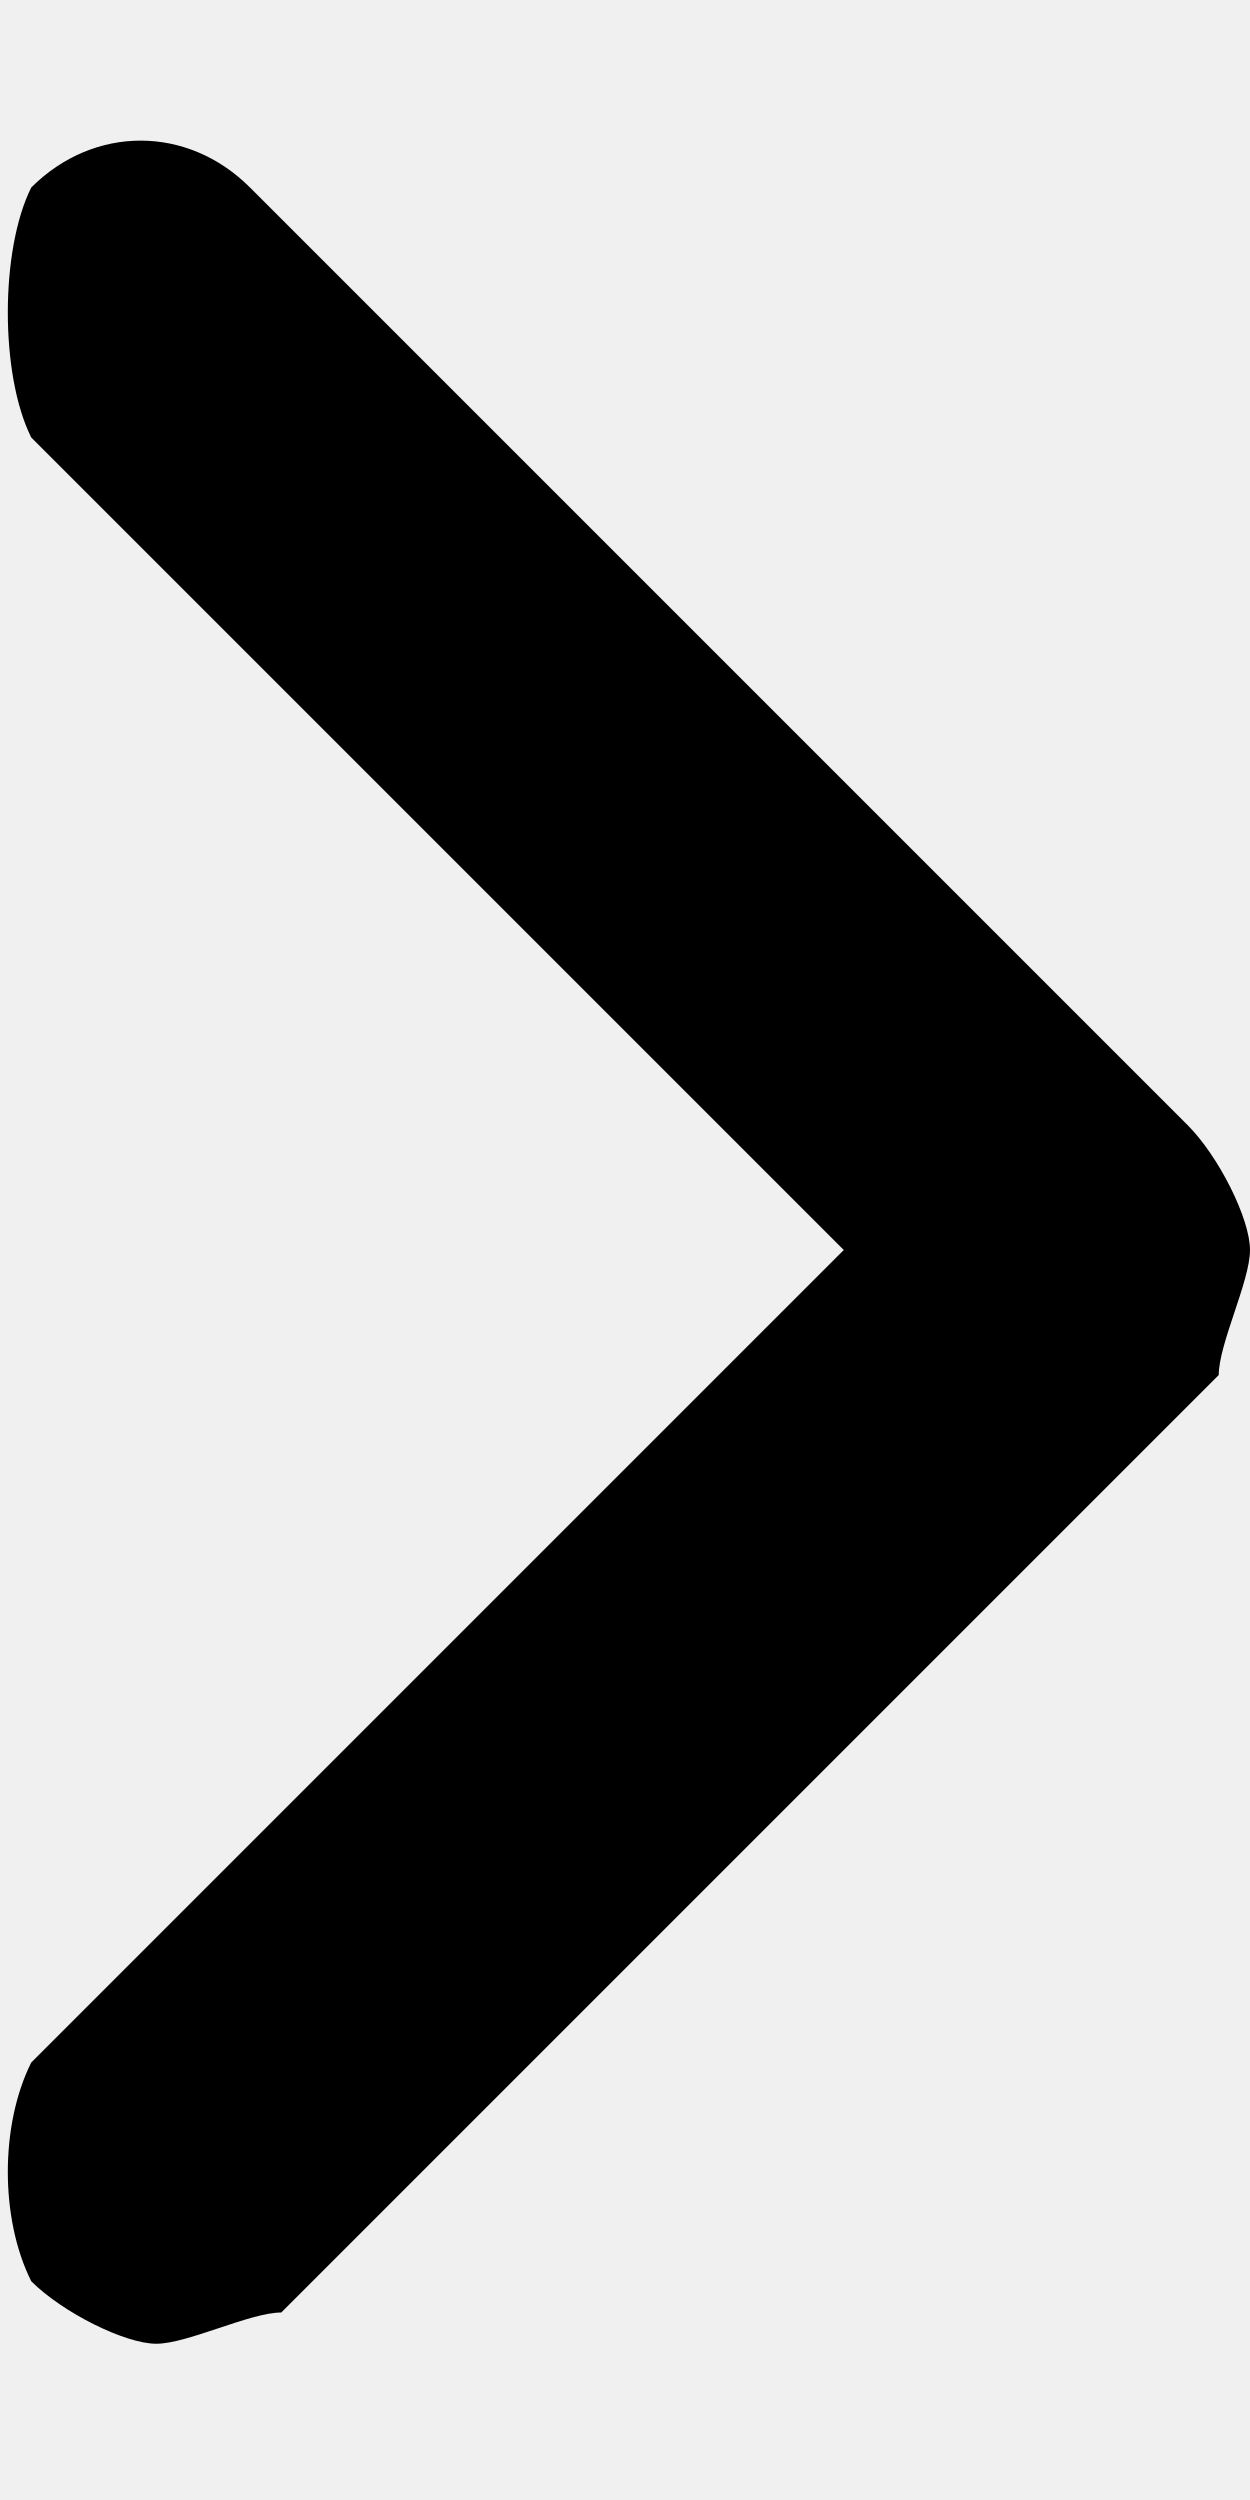
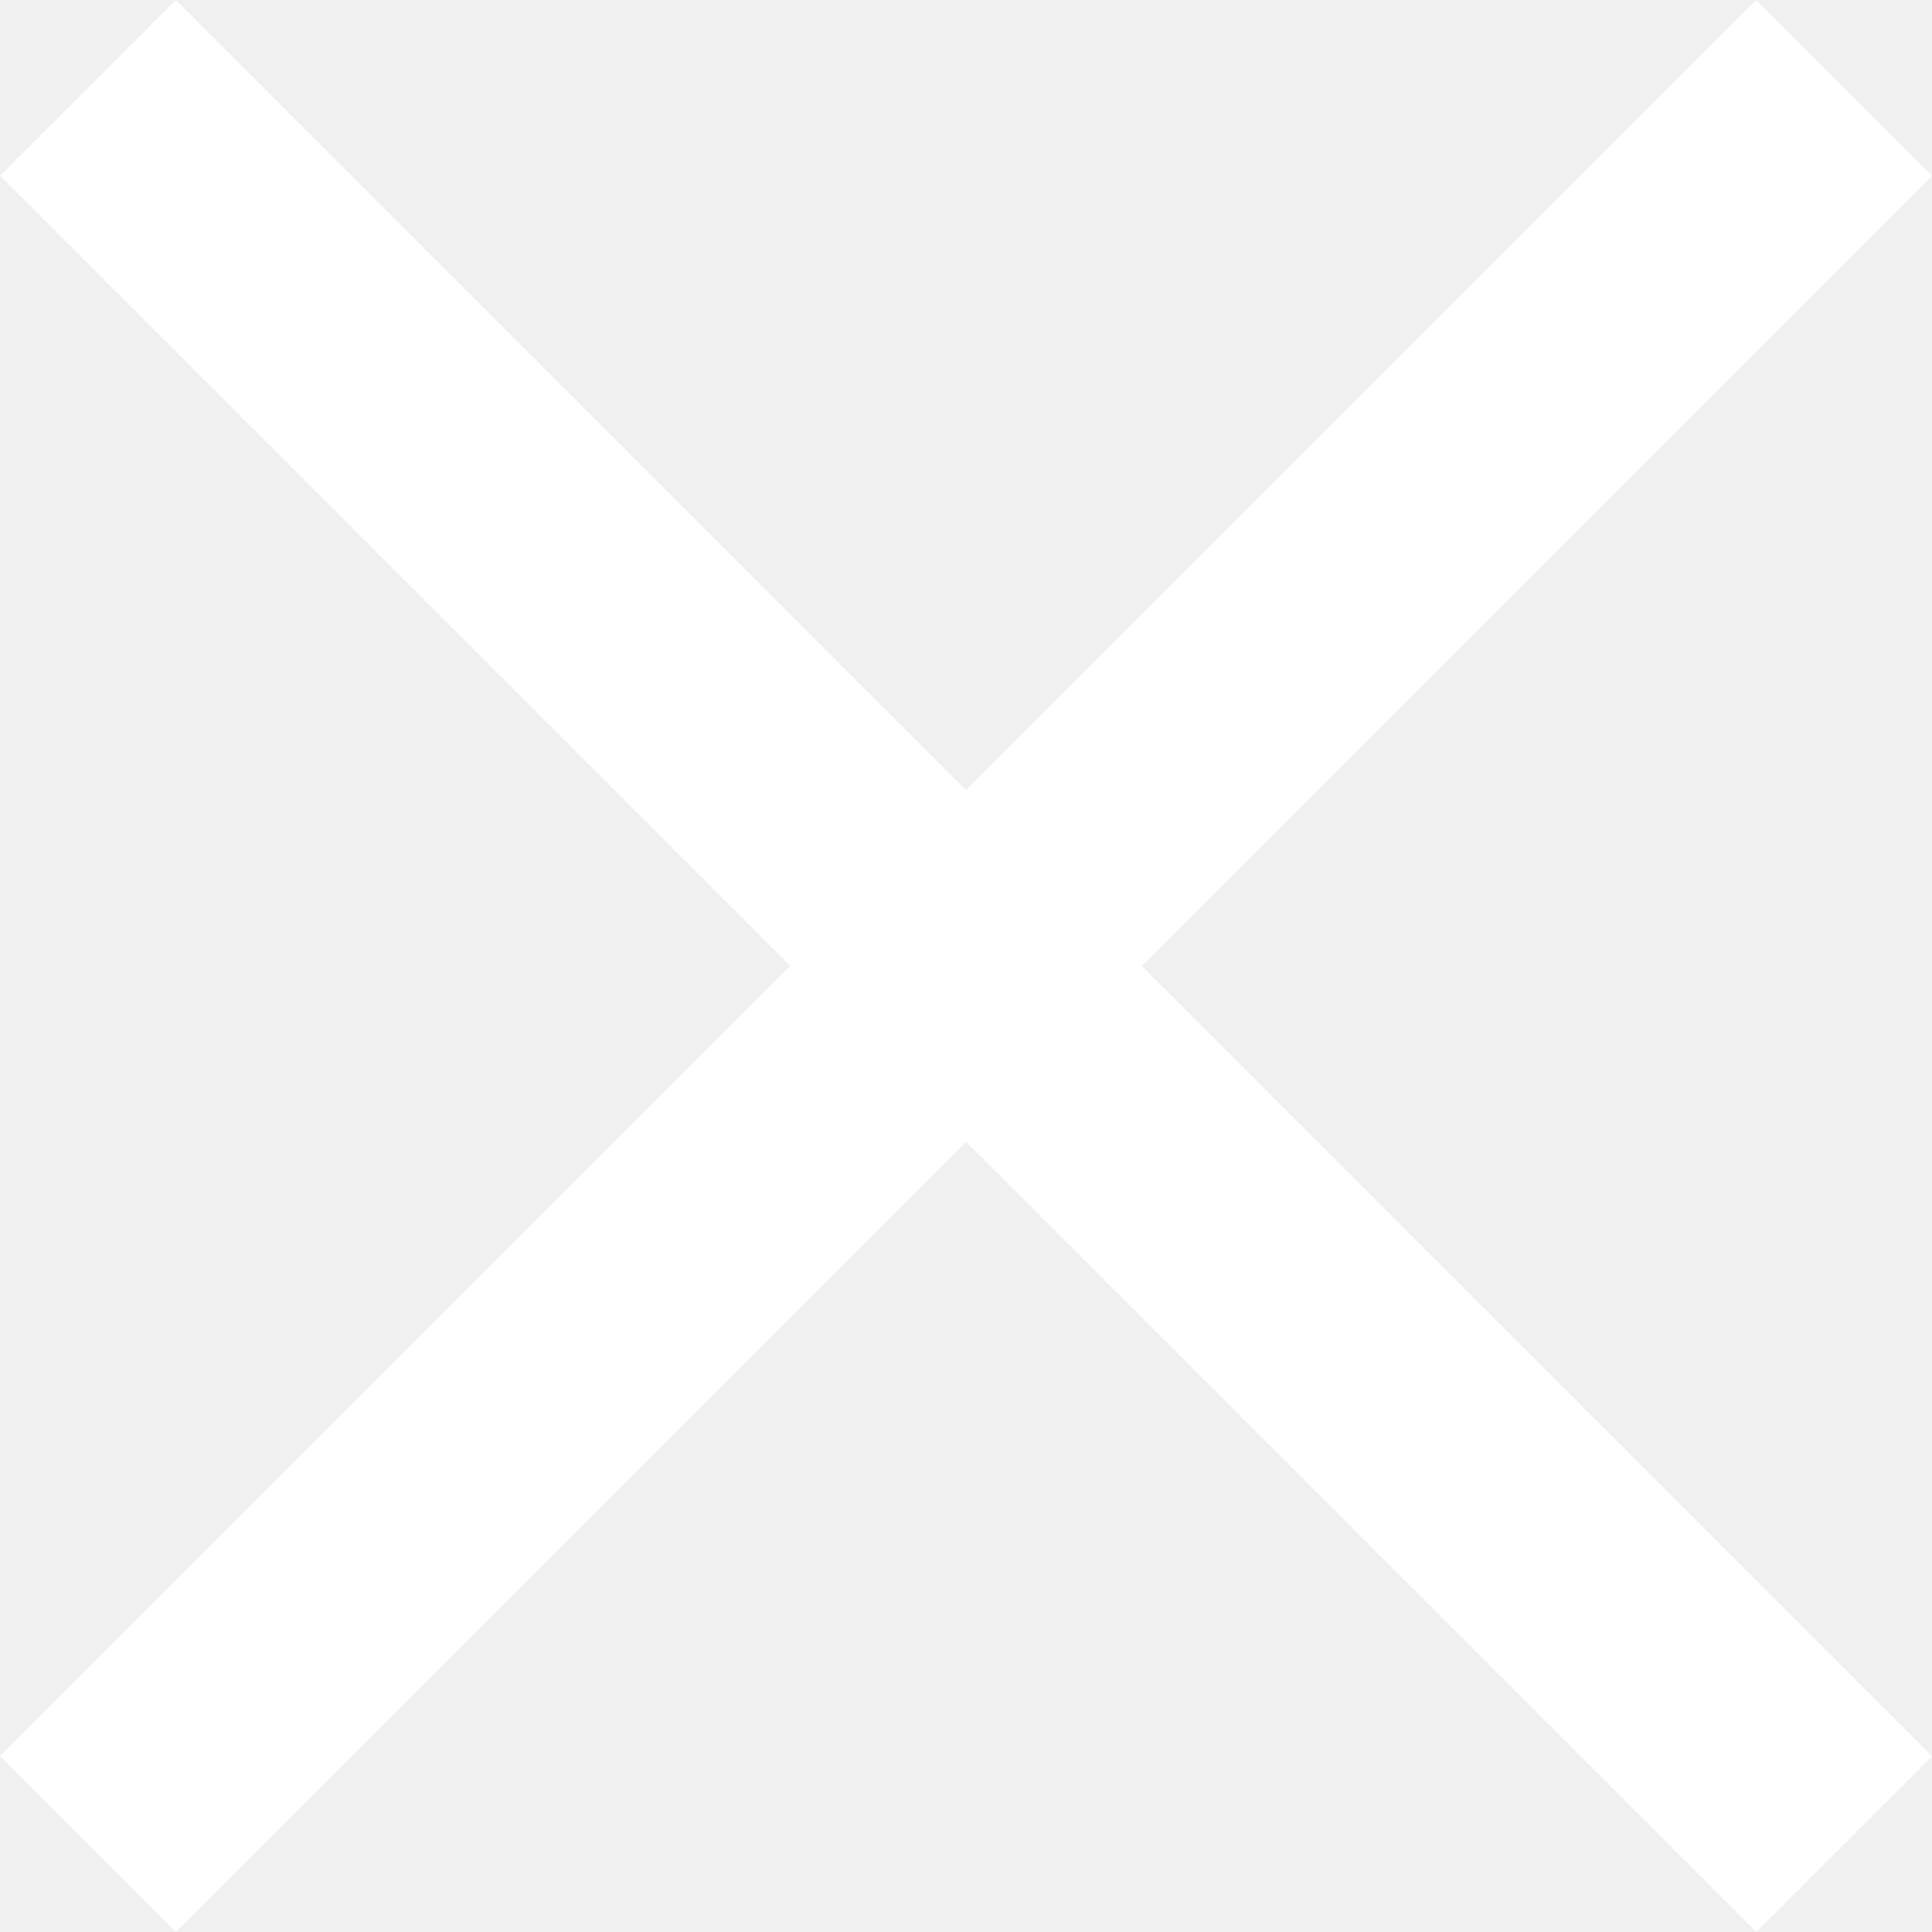
- <svg xmlns="http://www.w3.org/2000/svg" width="4" height="8" viewBox="0 0 4 8" fill="none">
-   <path d="M3.8 3.6L0.8 0.6C0.6 0.4 0.3 0.4 0.1 0.6C-6.10203e-06 0.8 -6.10203e-06 1.2 0.1 1.4L2.7 4L0.1 6.6C-6.10203e-06 6.8 -6.10203e-06 7.1 0.1 7.3C0.2 7.4 0.4 7.5 0.5 7.5C0.6 7.5 0.8 7.4 0.9 7.4L3.9 4.4C3.9 4.3 4 4.1 4 4C4 3.9 3.9 3.7 3.8 3.6Z" fill="black" />
+ <svg xmlns="http://www.w3.org/2000/svg" width="10" height="10" viewBox="0 0 26 26" fill="none">
+   <path d="M26 2.364L23.636 0L13 10.636L2.364 0L0 2.364L10.636 13L0 23.636L2.364 26L13 15.364L23.636 26L26 23.636L15.364 13L26 2.364Z" fill="white" />
</svg>
